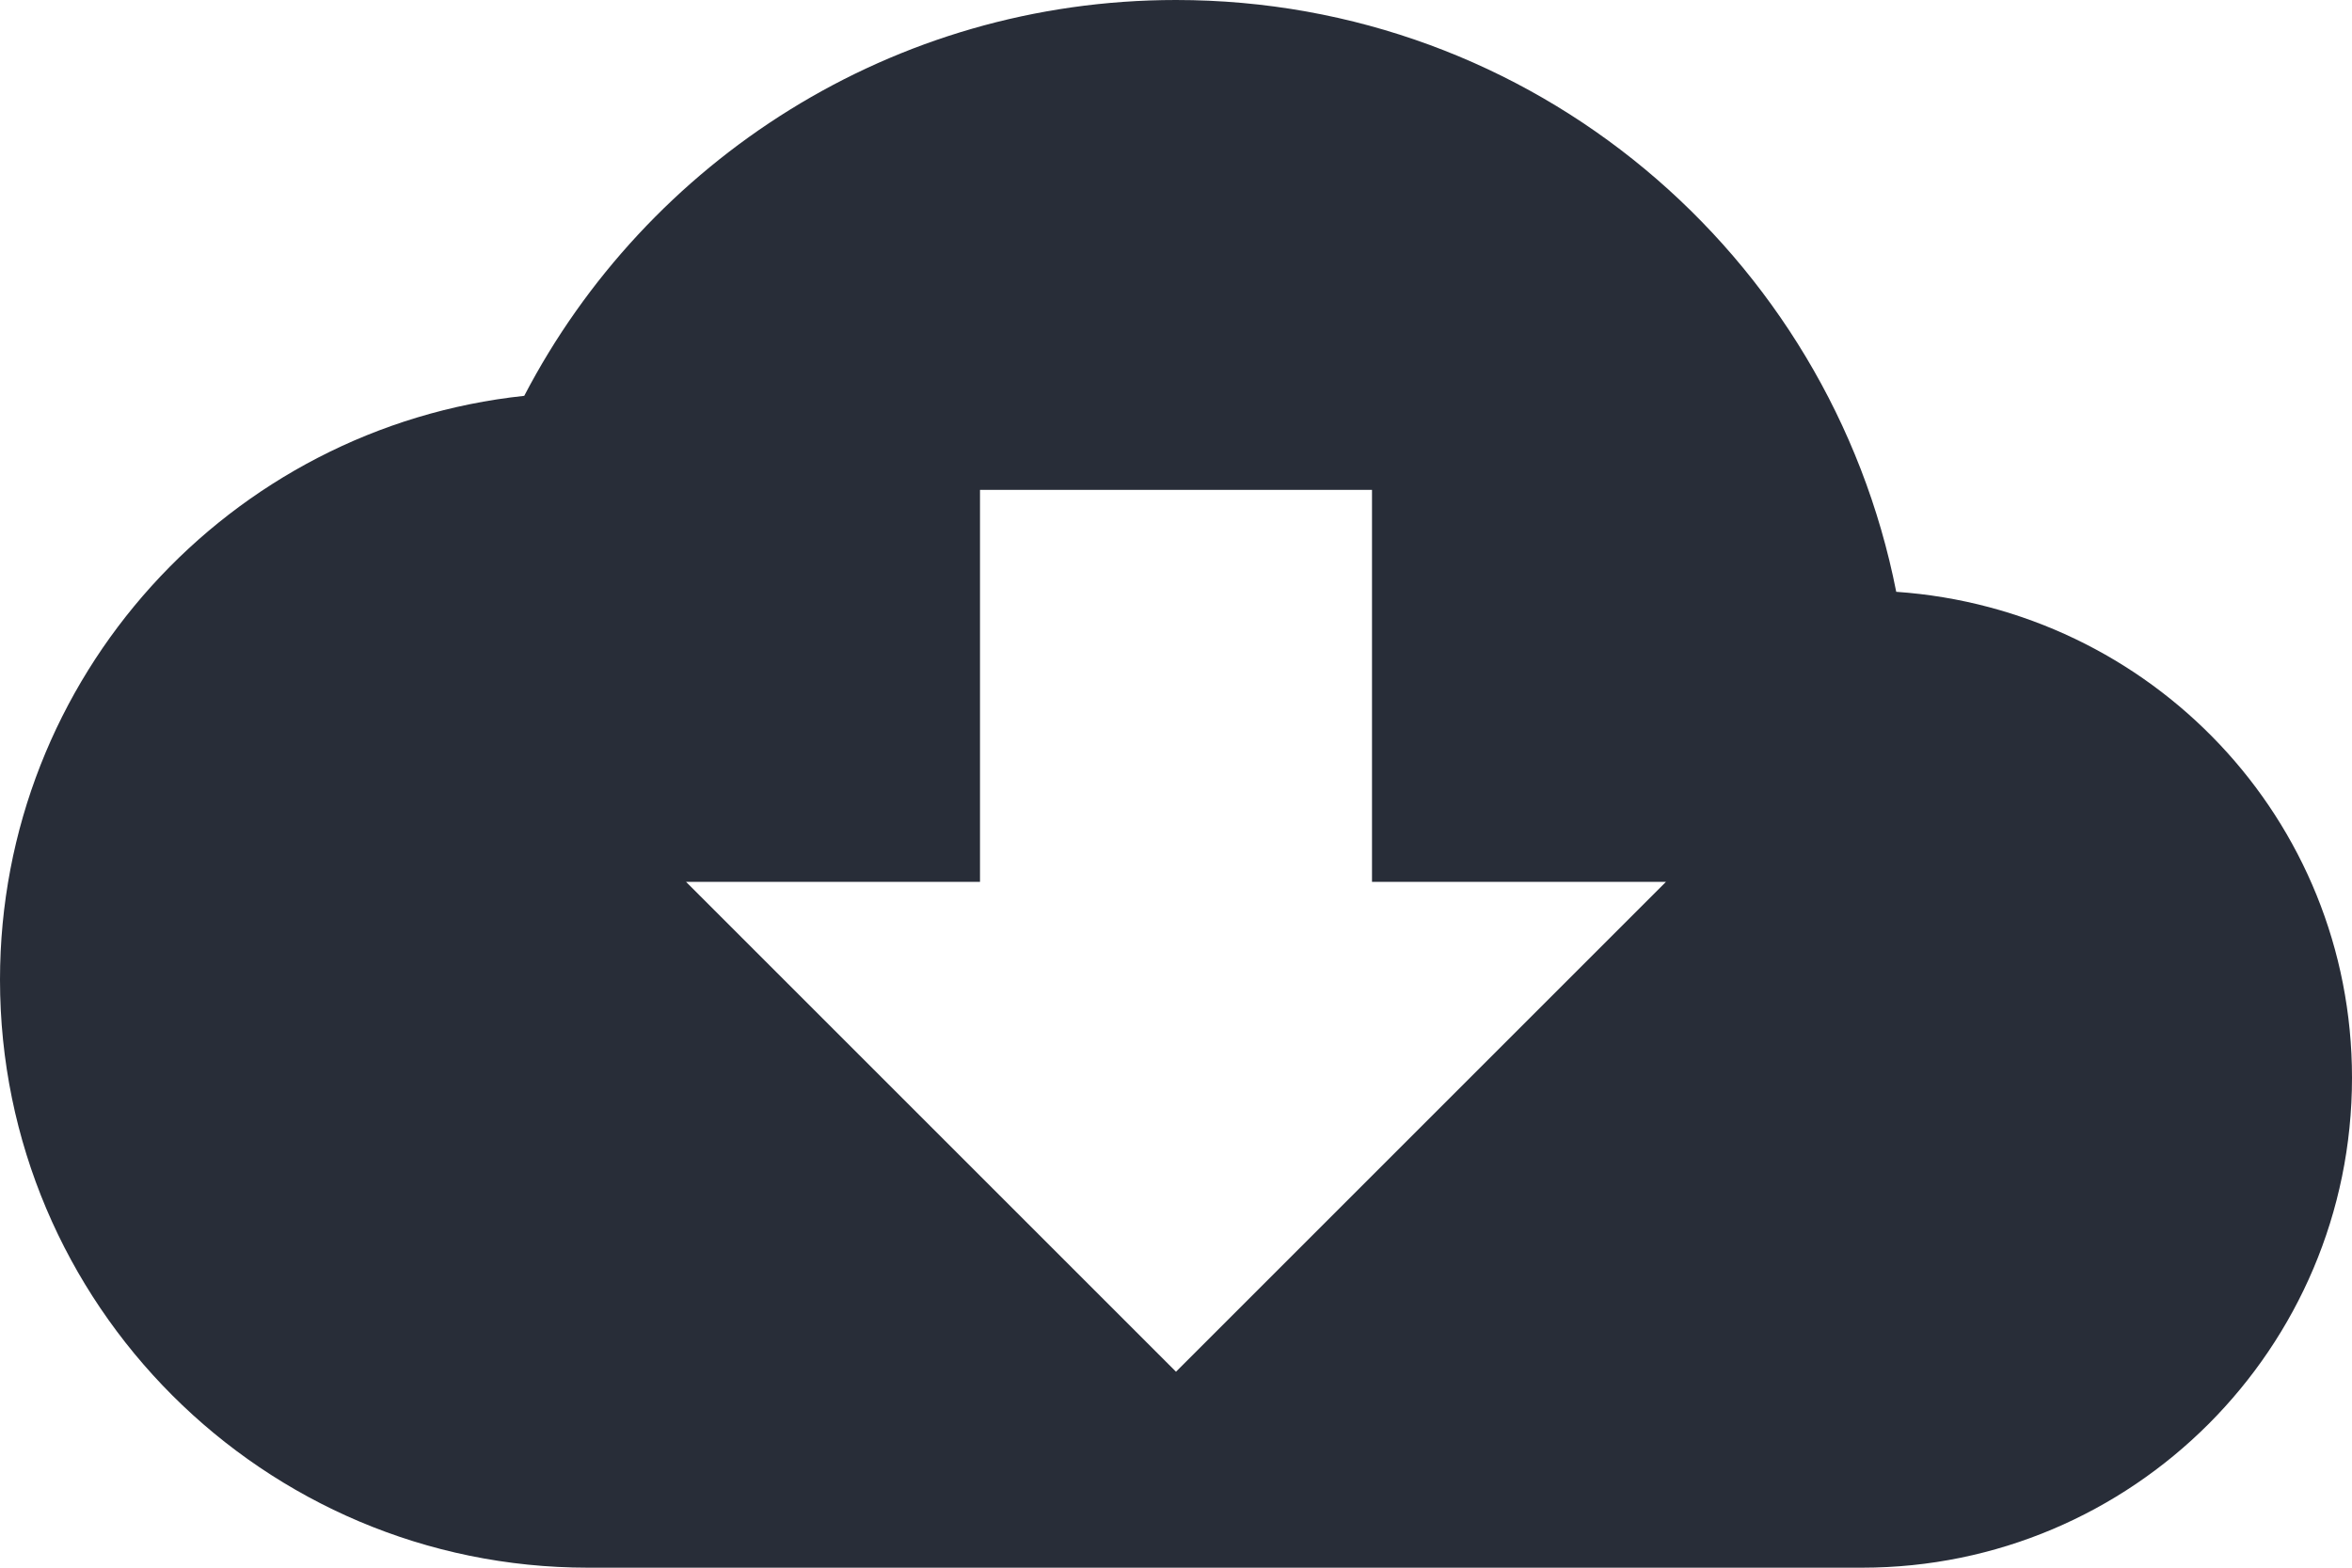
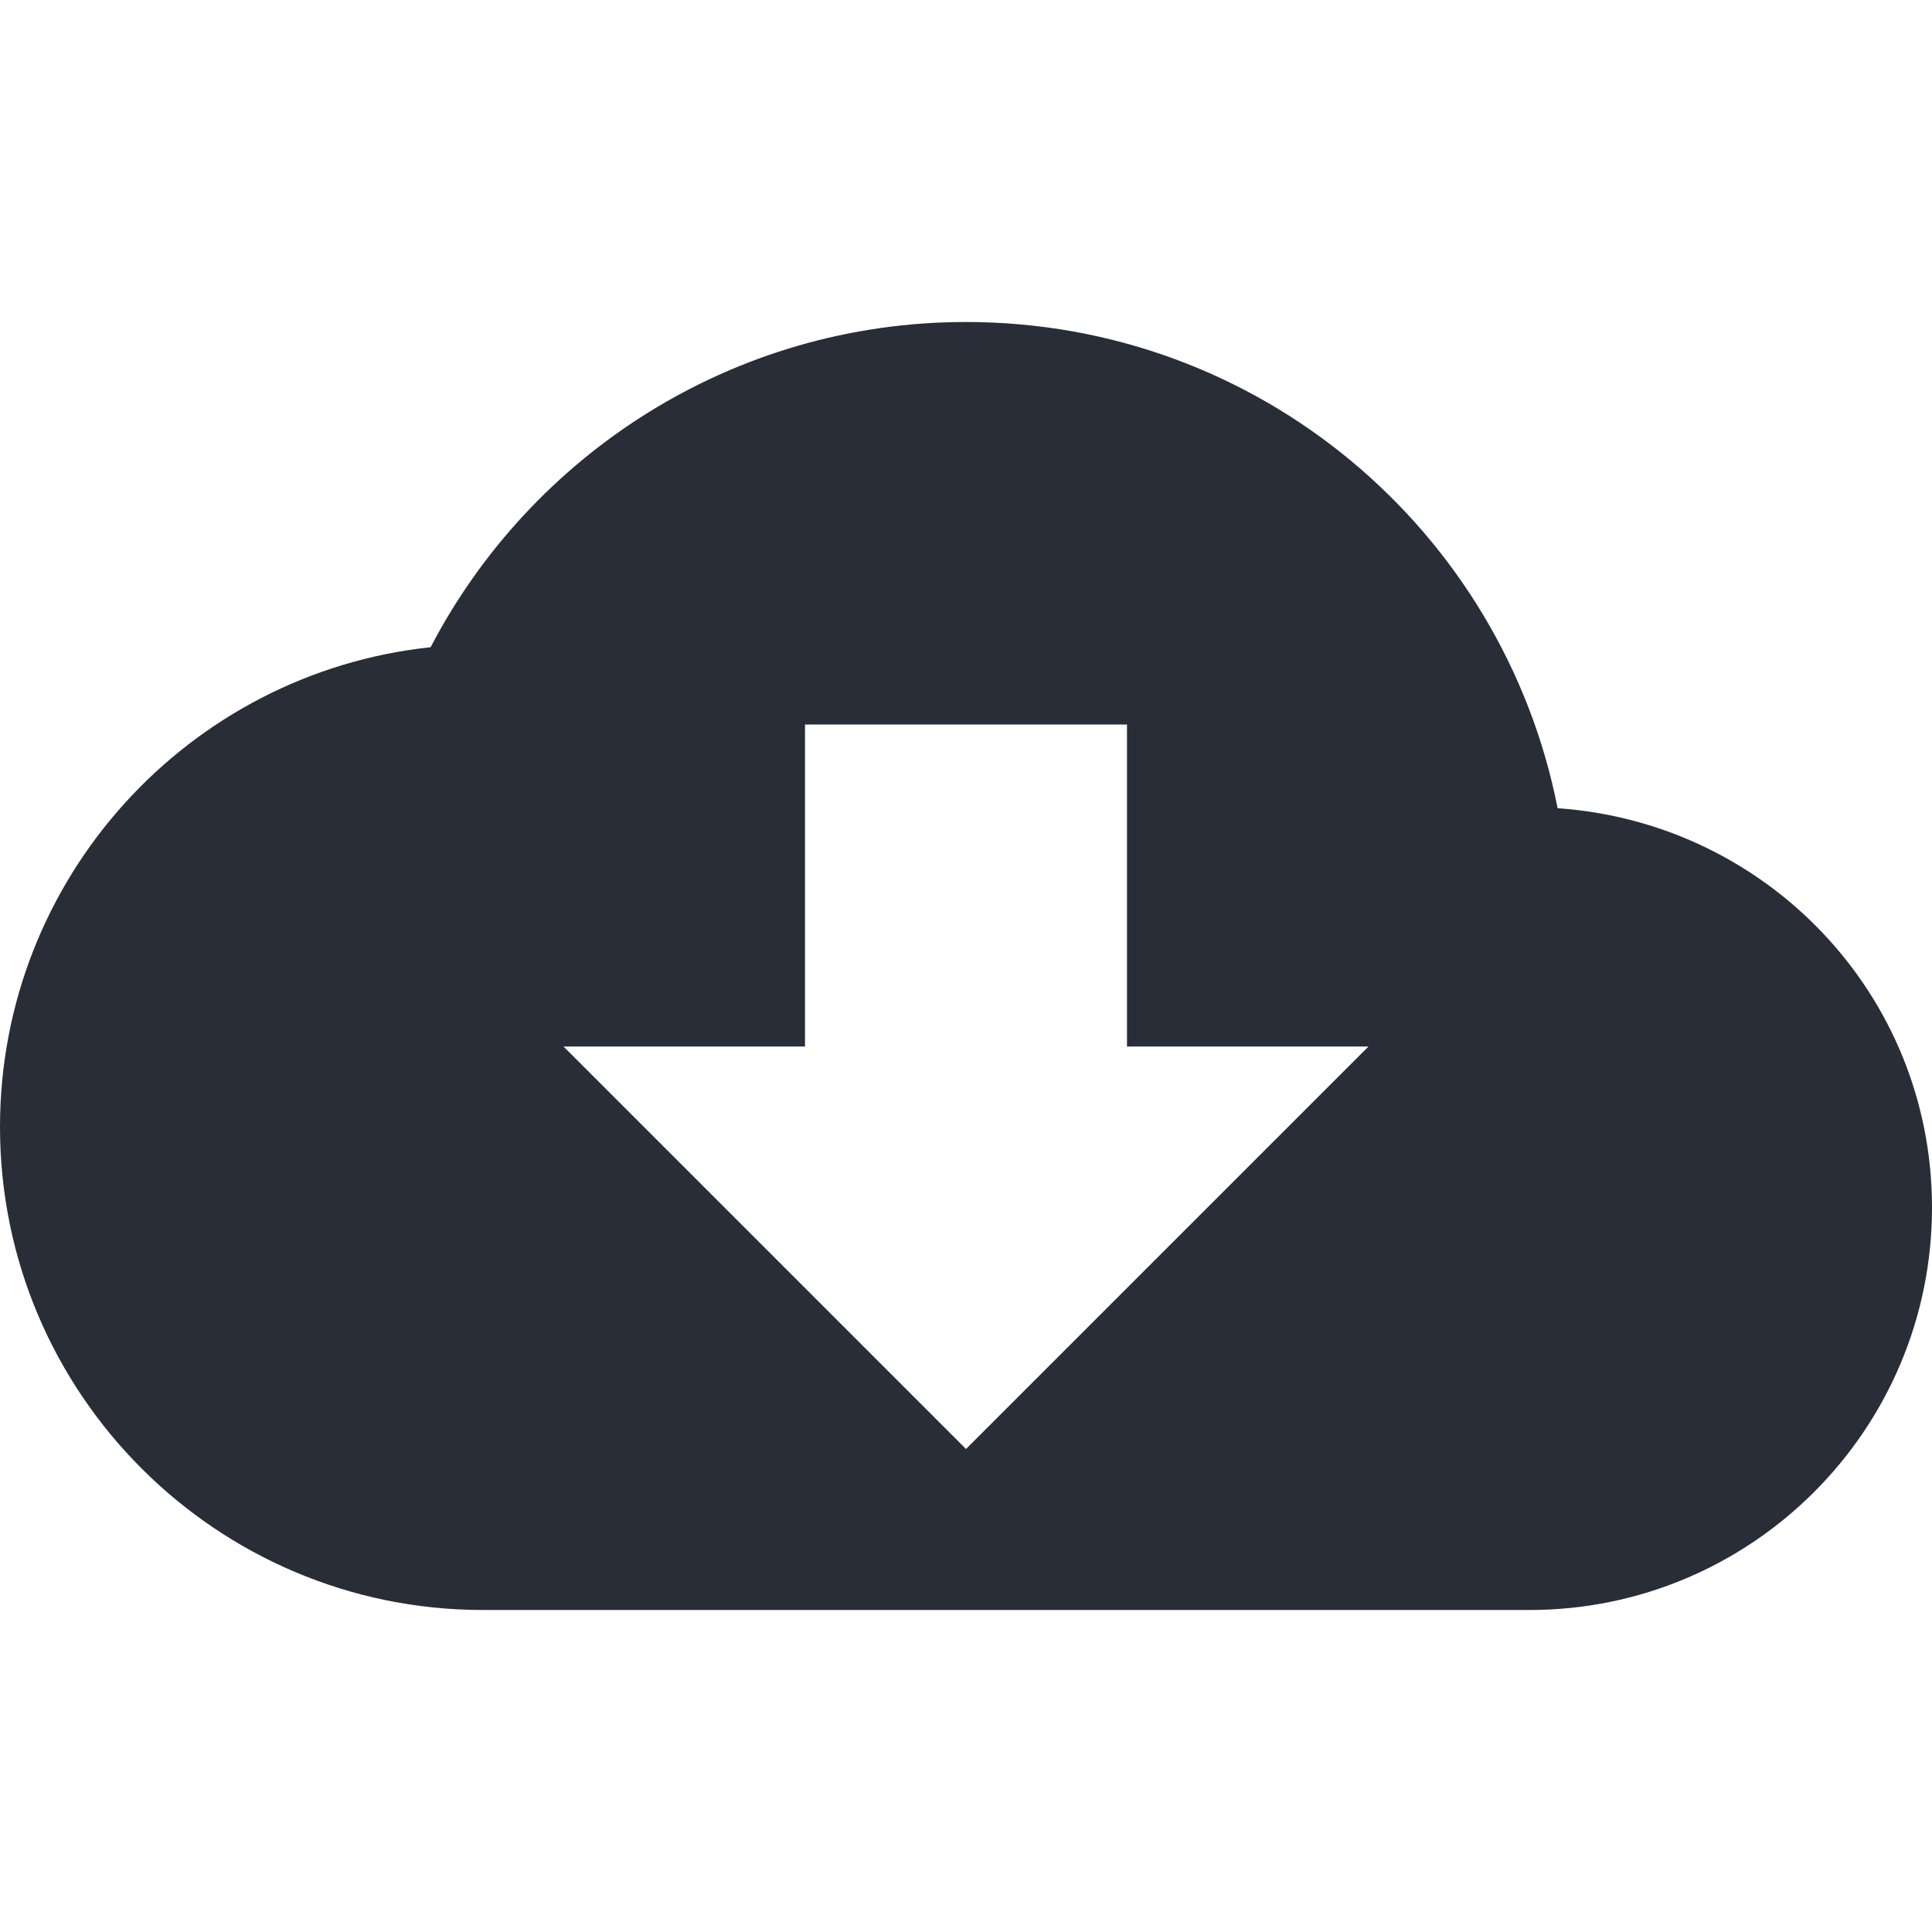
- <svg xmlns="http://www.w3.org/2000/svg" width="18px" height="12px" viewBox="0 0 18 12" version="1.1">
+ <svg xmlns="http://www.w3.org/2000/svg" width="32px" height="32px" viewBox="0 0 18 12" version="1.1">
  <defs />
  <g id="Page-1" stroke="none" stroke-width="1" fill="none" fill-rule="evenodd">
    <g id="02-KSG-icons" transform="translate(-341, -440)" fill="#282D38">
      <path d="M355.512,444.53 C355.002,441.942 352.73,440 350,440 C347.832,440 345.95,441.23 345.012,443.03 C342.755,443.27 341,445.183 341,447.5 C341,449.983 343.017,452 345.5,452 L355.25,452 C357.32,452 359,450.32 359,448.25 C359,446.27 357.462,444.665 355.512,444.53 L355.512,444.53 Z M353.75,446.75 L350,450.5 L346.25,446.75 L348.5,446.75 L348.5,443.75 L351.5,443.75 L351.5,446.75 L353.75,446.75 L353.75,446.75 Z" id="download-from-cloud" />
    </g>
  </g>
</svg>
